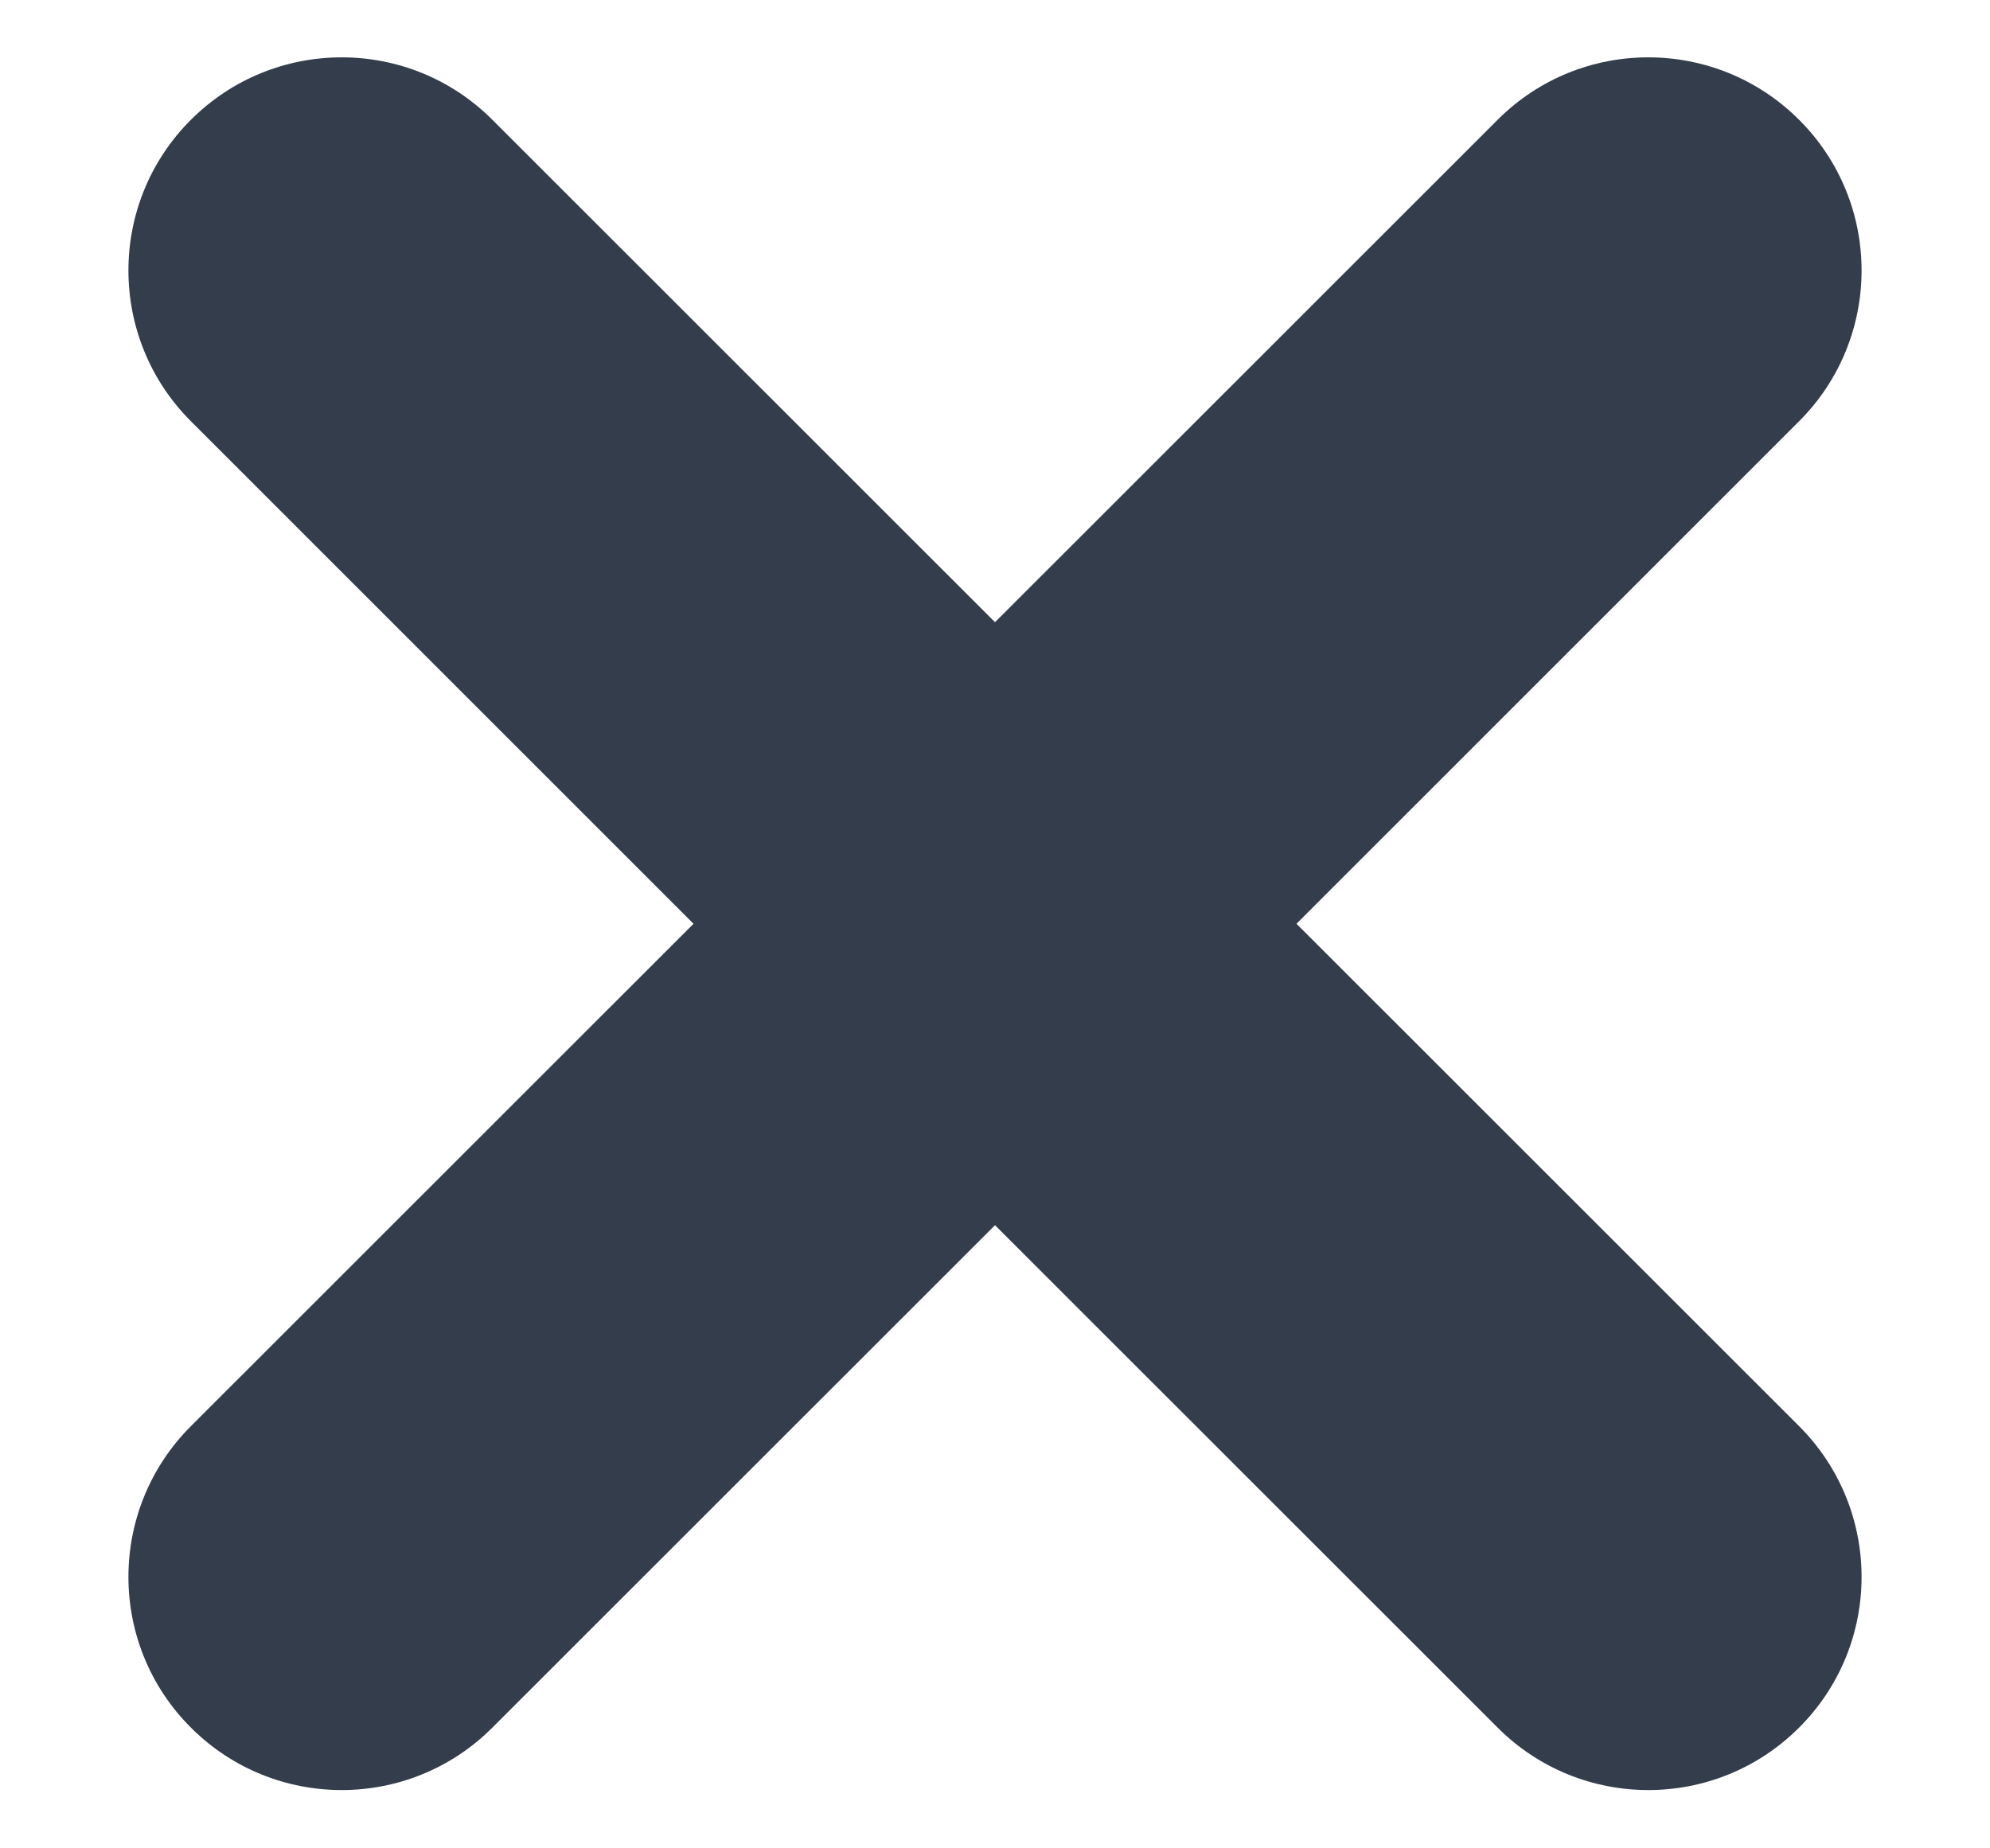
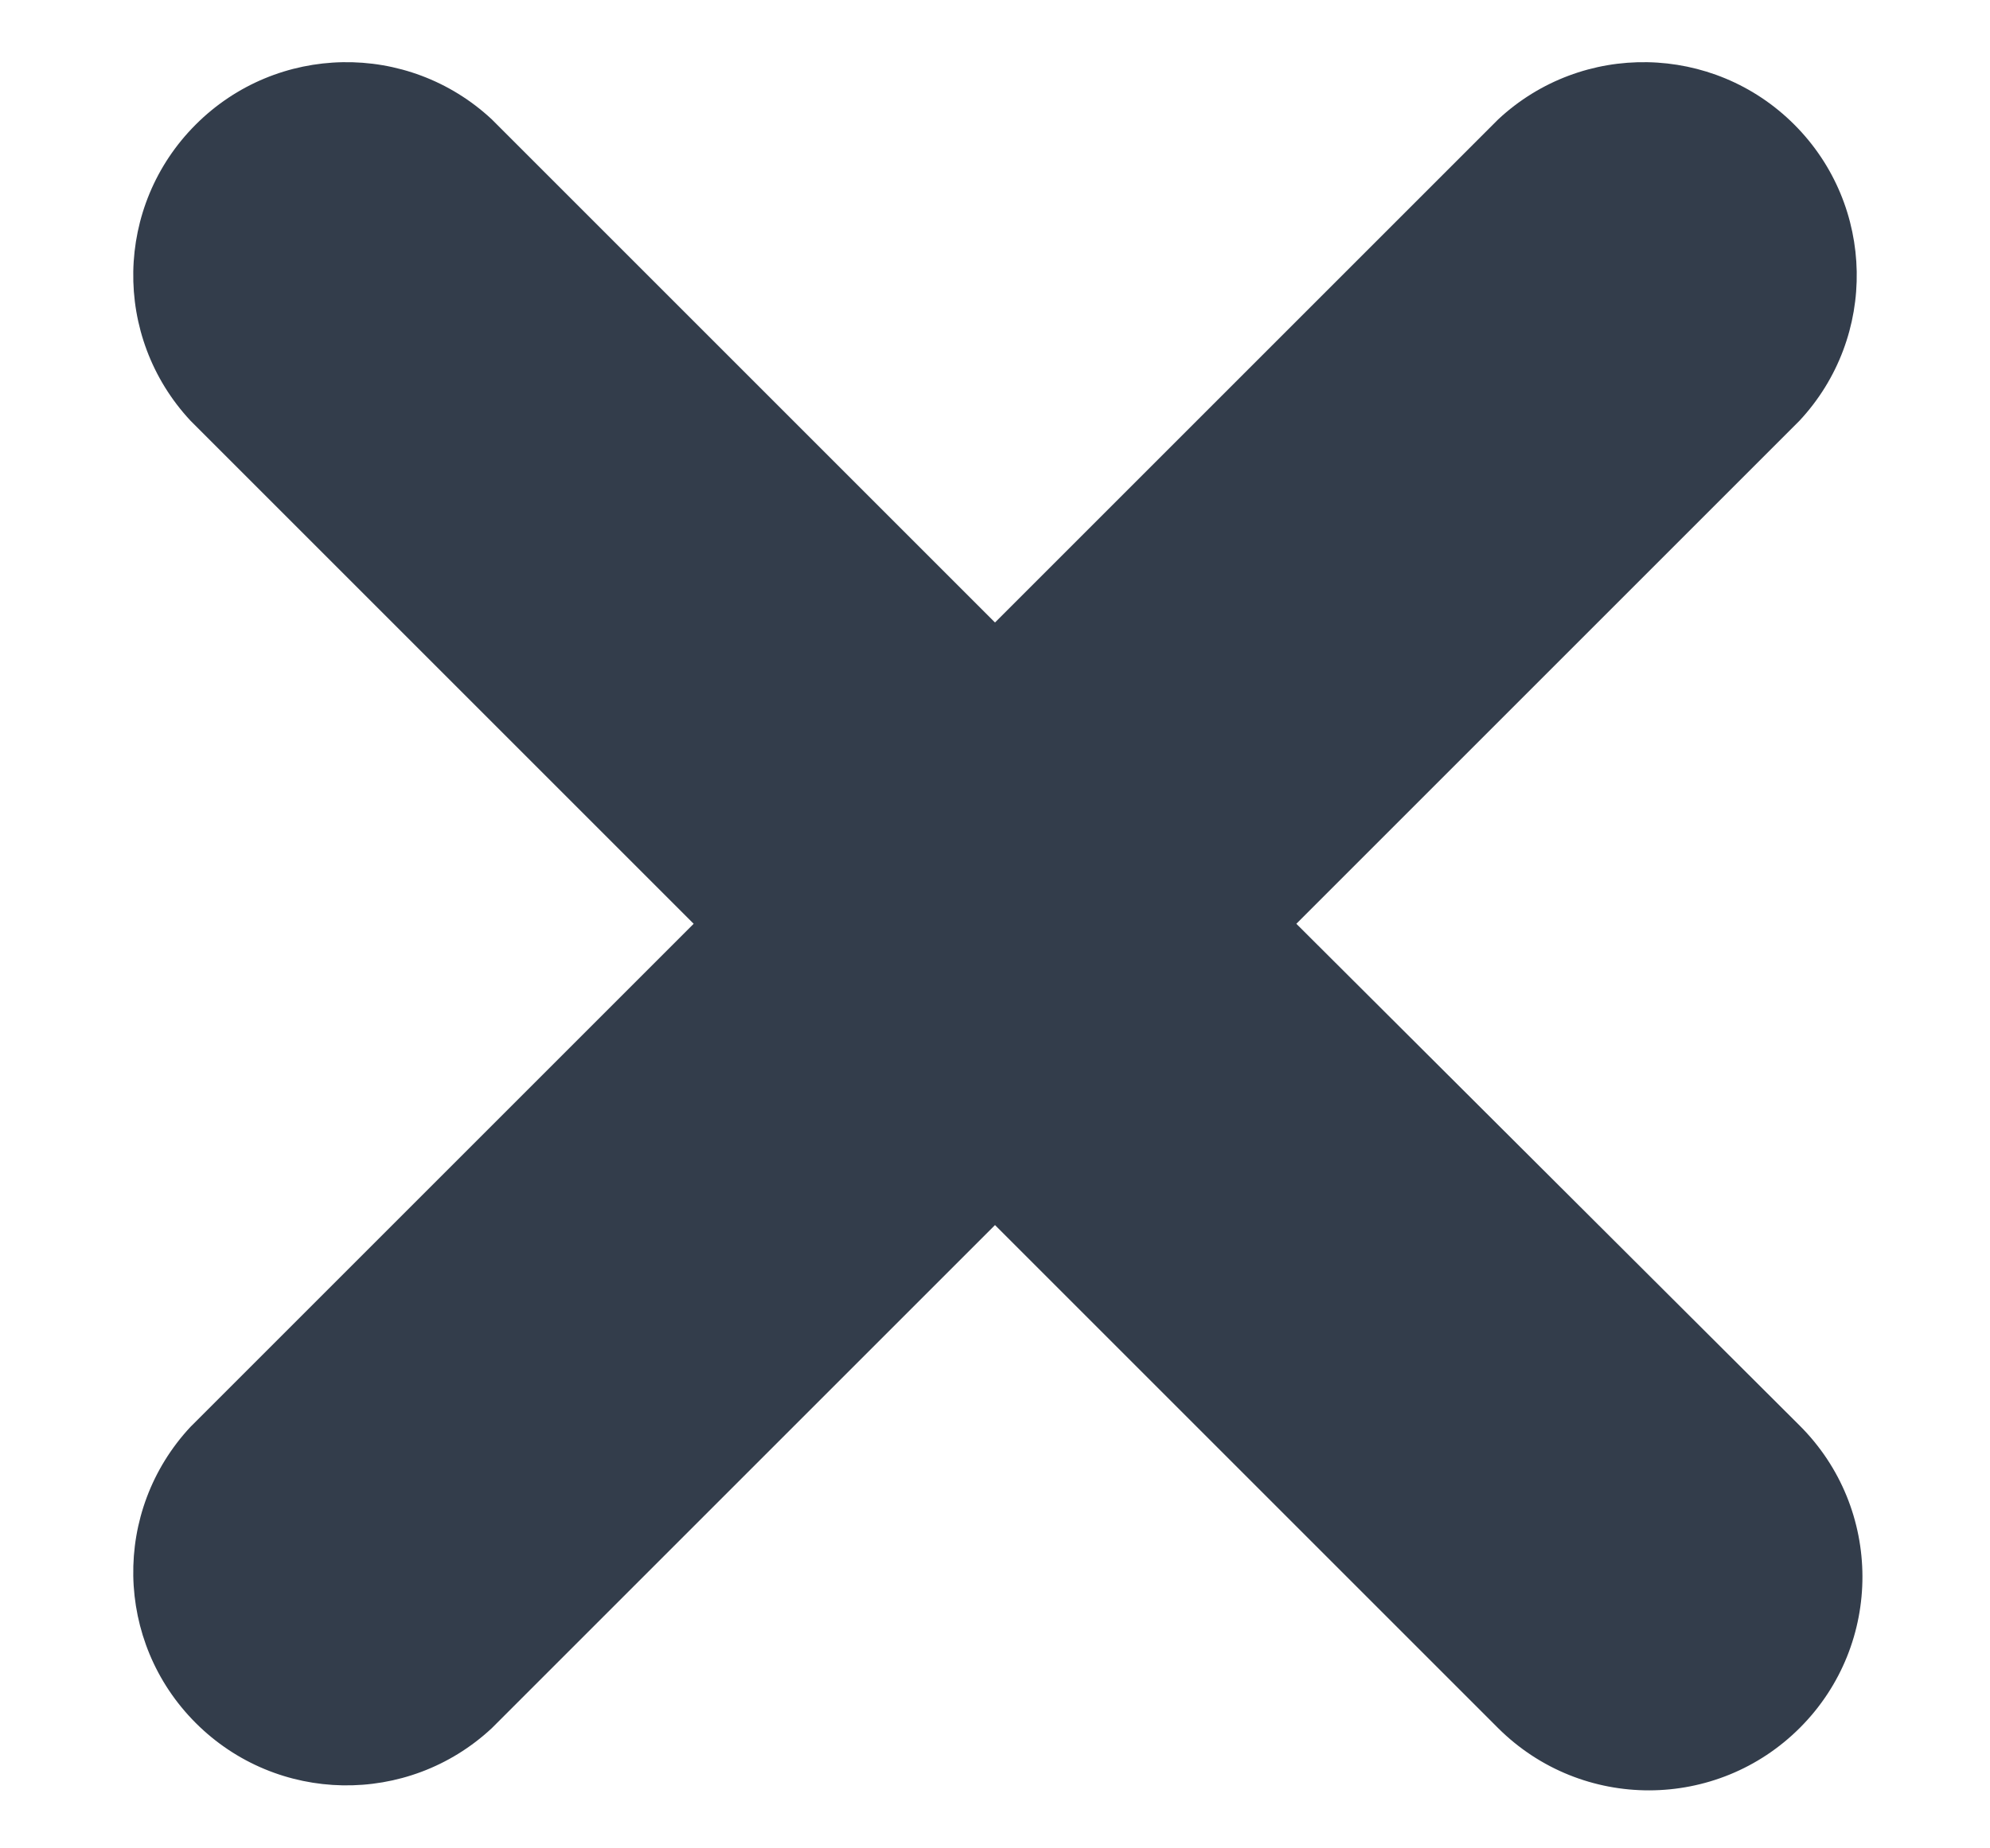
- <svg xmlns="http://www.w3.org/2000/svg" width="14" height="13" viewBox="0 0 14 13" fill="none">
-   <g id="Combined Shape 2">
-     <path id="Combined Shape" fill-rule="evenodd" clip-rule="evenodd" d="M3.464 0.843C2.879 0.257 1.929 0.257 1.343 0.843C0.757 1.428 0.757 2.378 1.343 2.964L4.879 6.5L1.343 10.035C0.757 10.621 0.757 11.571 1.343 12.156C1.929 12.742 2.879 12.742 3.464 12.156L7 8.621L10.536 12.156C11.121 12.742 12.071 12.742 12.657 12.156C13.243 11.571 13.243 10.621 12.657 10.035L9.121 6.5L12.657 2.964C13.243 2.378 13.243 1.428 12.657 0.843C12.071 0.257 11.121 0.257 10.536 0.843L7 4.378L3.464 0.843Z" fill="#333D4B" />
-   </g>
+ <svg xmlns="http://www.w3.org/2000/svg" width="14" height="13" fill="none">
+   <path fill-rule="evenodd" clip-rule="evenodd" d="M3.46.84a1.5 1.5 0 0 0-2.12 2.12L4.88 6.5l-3.54 3.54a1.5 1.5 0 0 0 2.12 2.12L7 8.62l3.54 3.54a1.5 1.5 0 0 0 2.12-2.13L9.12 6.5l3.54-3.54A1.5 1.5 0 0 0 10.54.84L7 4.38 3.46.84Z" fill="#333D4B" />
</svg>
